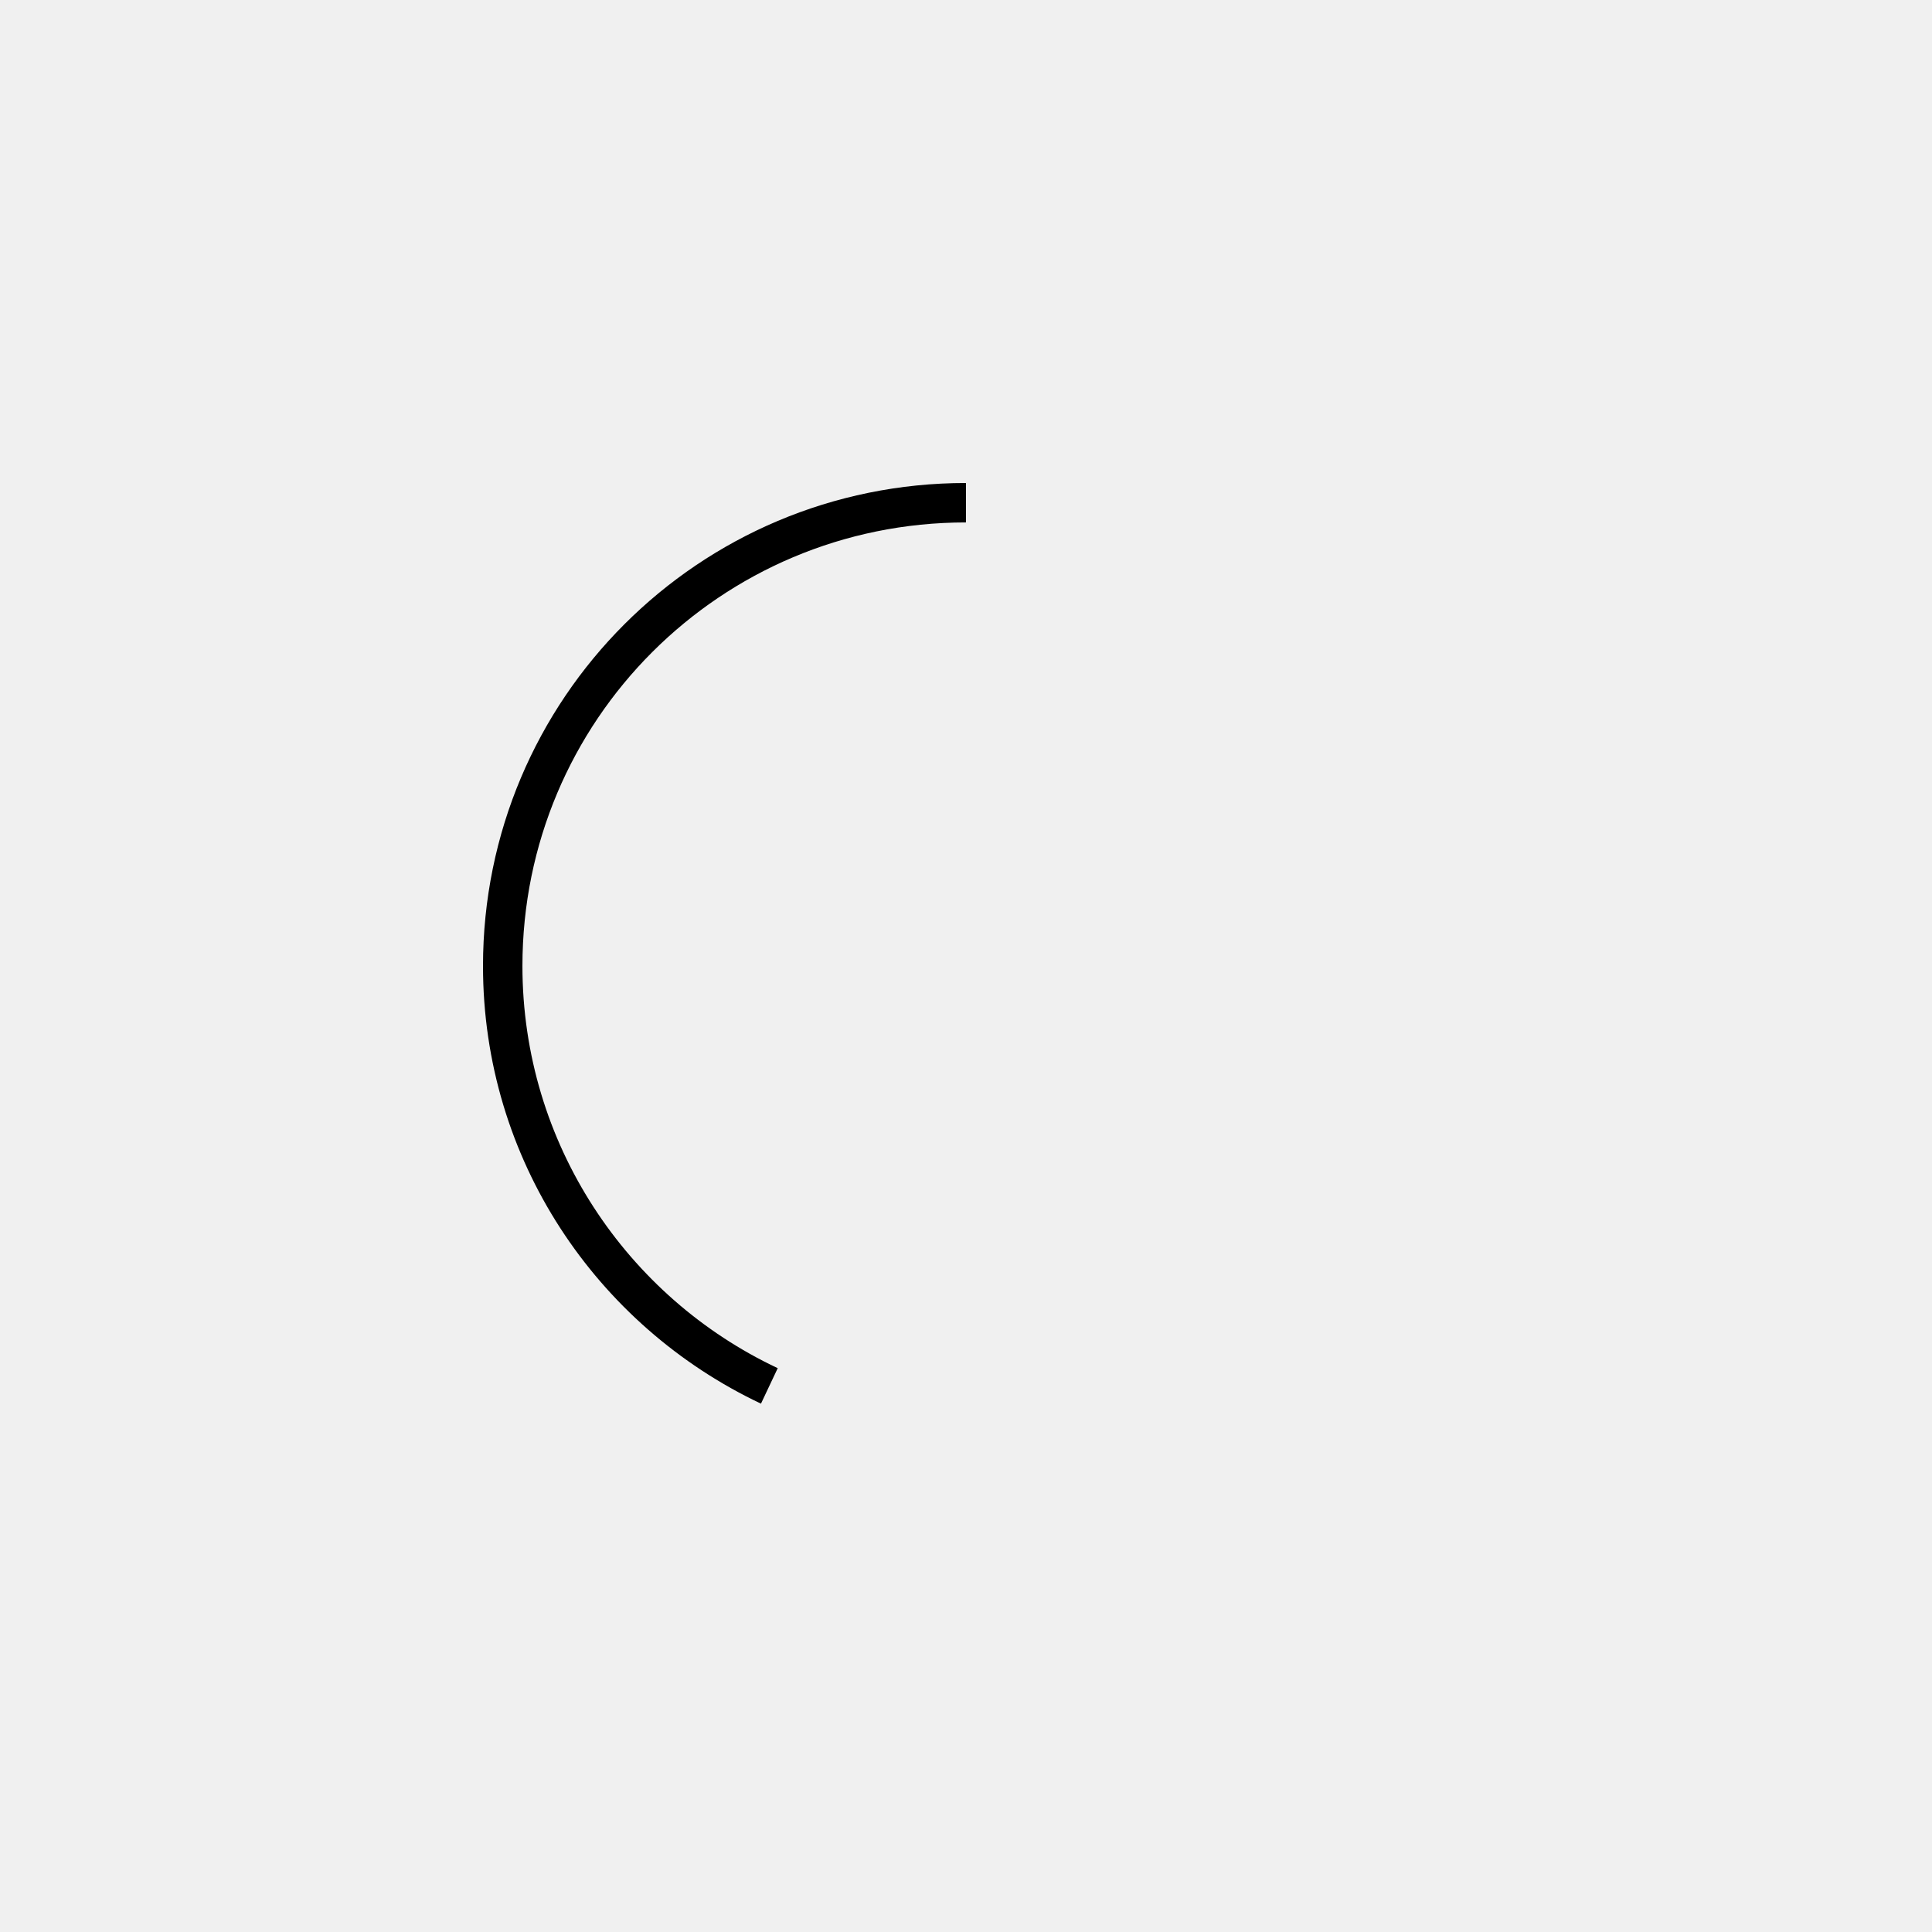
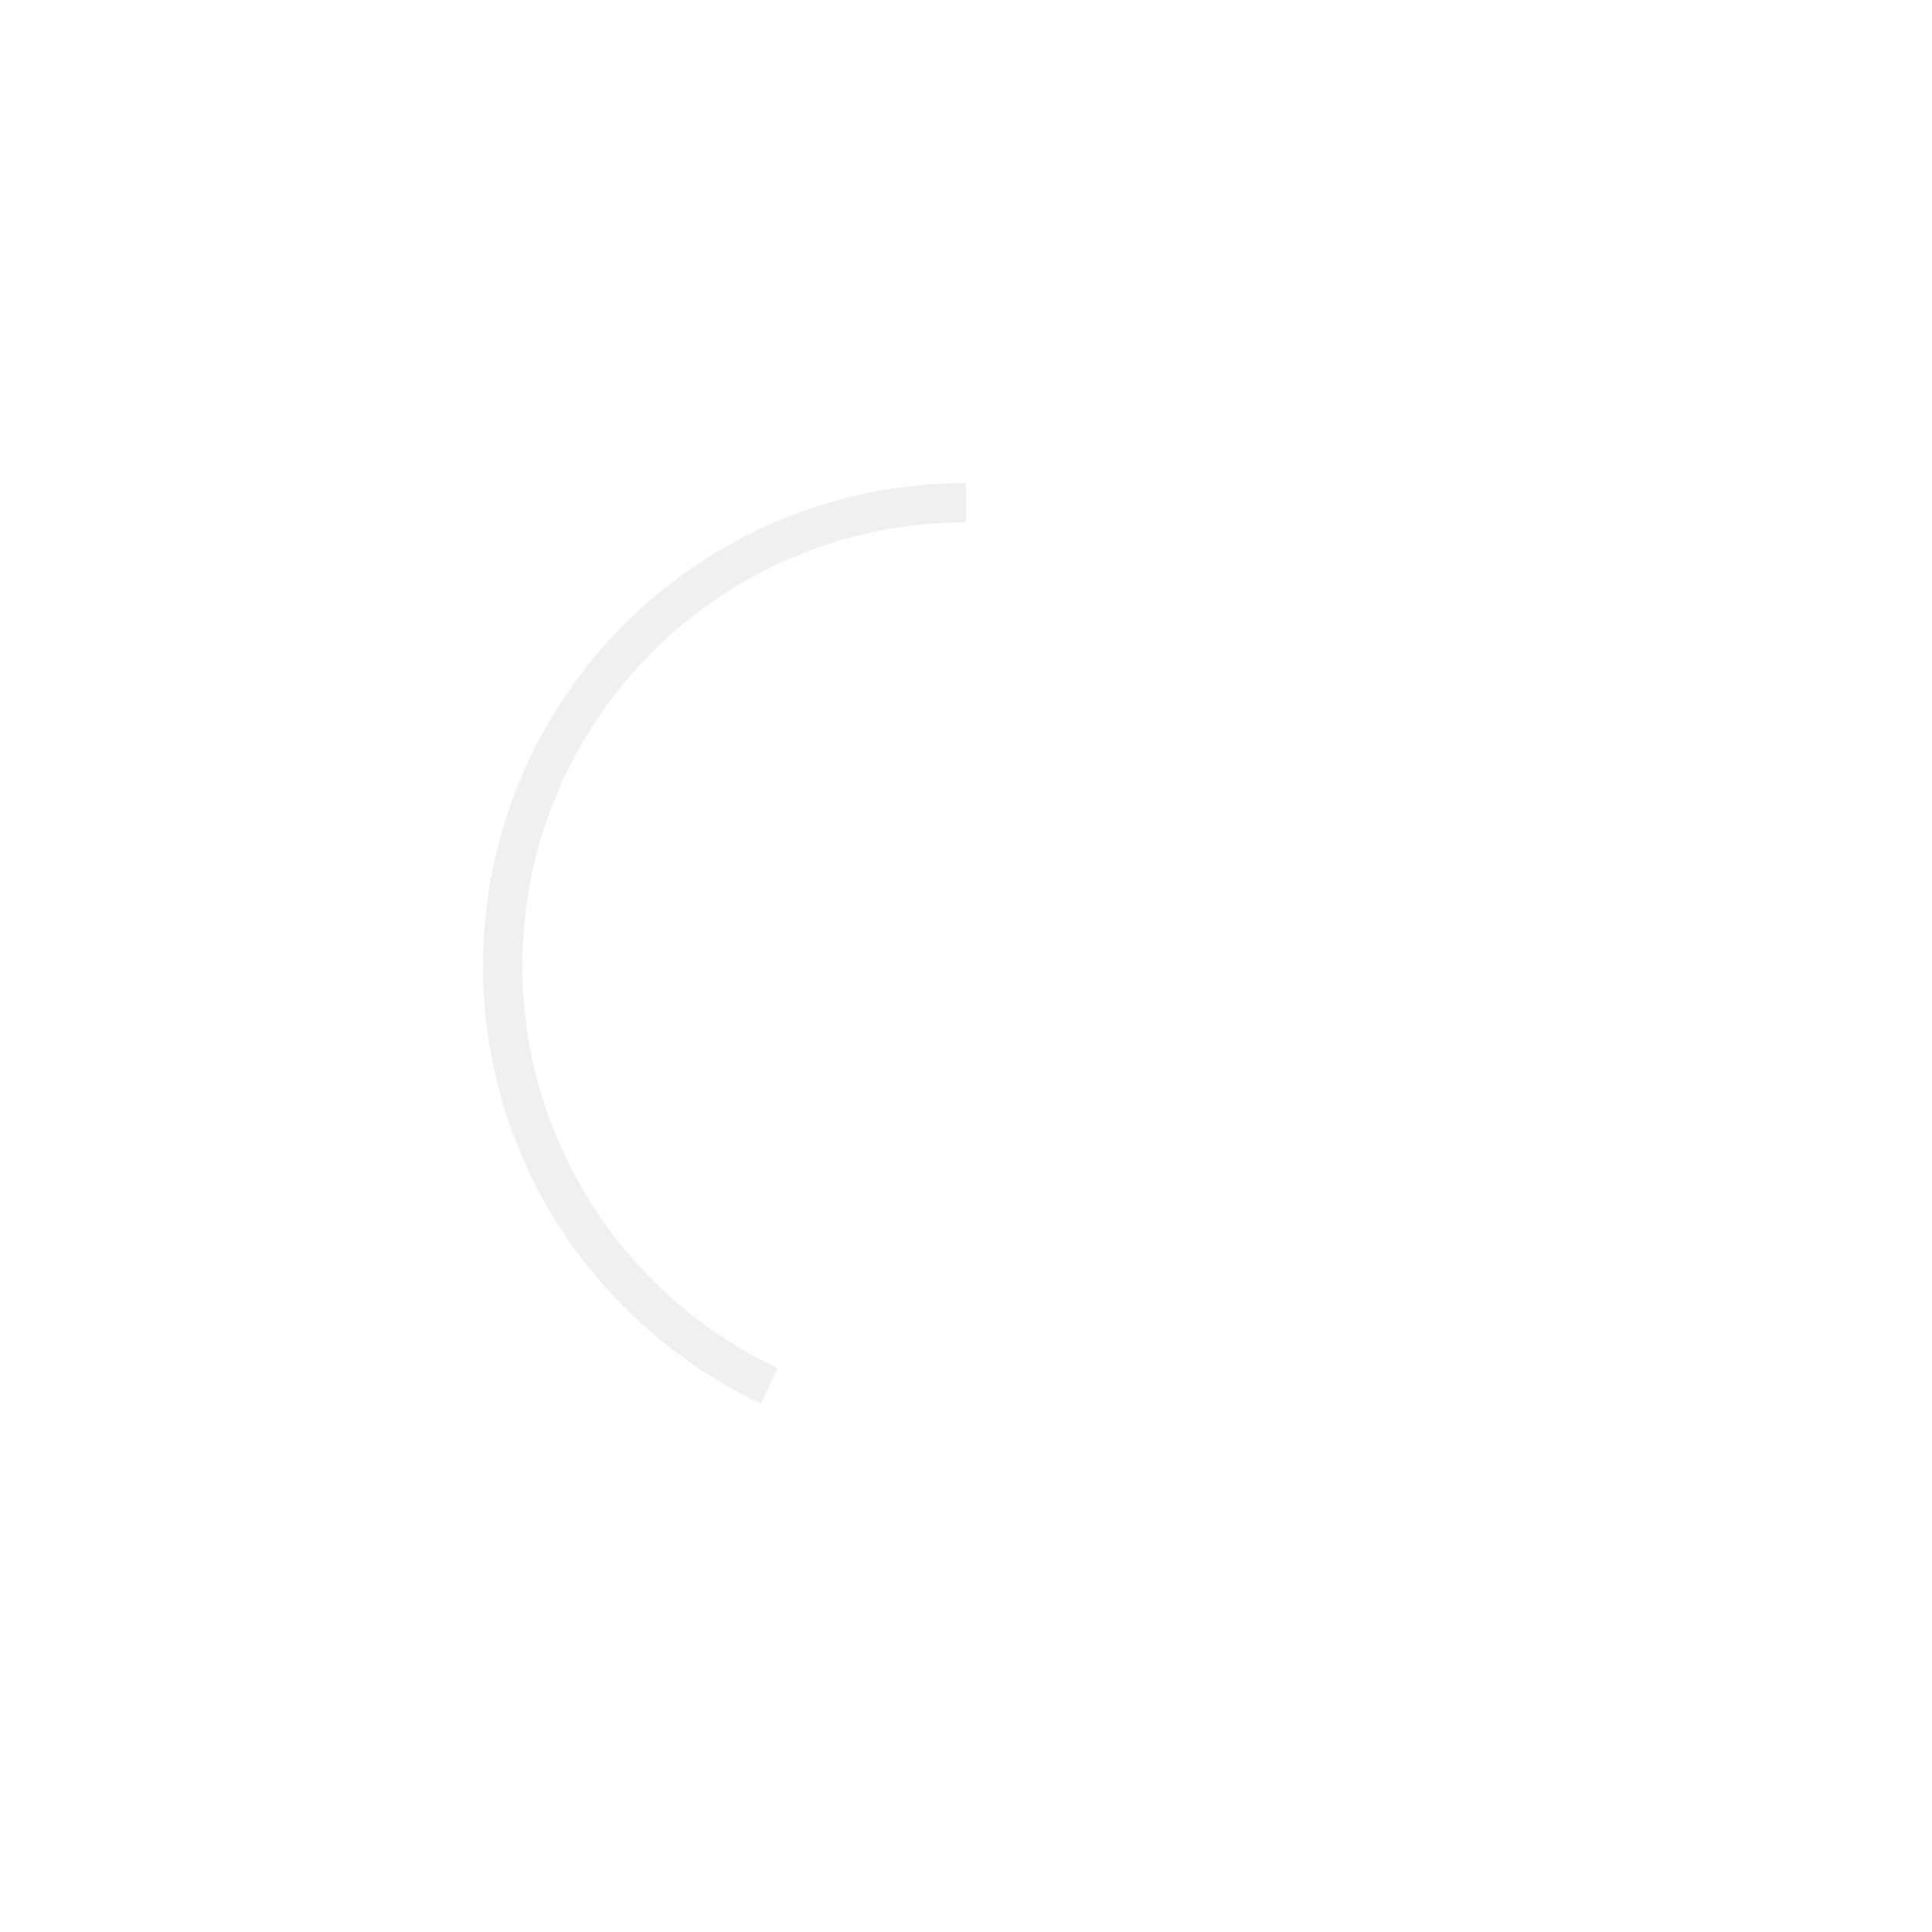
<svg xmlns="http://www.w3.org/2000/svg" version="1.1" id="Layer_1" x="0px" y="0px" viewBox="0 0 196 196" style="enable-background:new 0 0 196 196;" xml:space="preserve">
-   <path class="st0" d="M98,49v4c-24.9,0-45,20.1-45,45  c0,18,10.6,33.6,25.9,40.8l-1.7,3.6c0.1,0,0.2,0.1,0.3,0.1c-0.1,0-0.2-0.1-0.3-0.1l0,0C60.5,134.5,49,117.6,49,98  C49,70.9,70.9,49,98,49z" />
+   <style type="text/css">
+ 	.st0{fill:#FFFFFF;}
+ </style>
+   <path class="st0" d="M0,0l0,49l0,98l0,49h49h98h49v-49V49V0l-49,0L49,0L0,0z M98,49v4c-24.9,0-45,20.1-45,45  c0,18,10.6,33.6,25.9,40.8l-1.7,3.6c0.1,0,0.2,0.1,0.3,0.1c-0.1,0-0.2-0.1-0.3-0.1l0,0C60.5,134.5,49,117.6,49,98  C49,70.9,70.9,49,98,49z" />
</svg>
